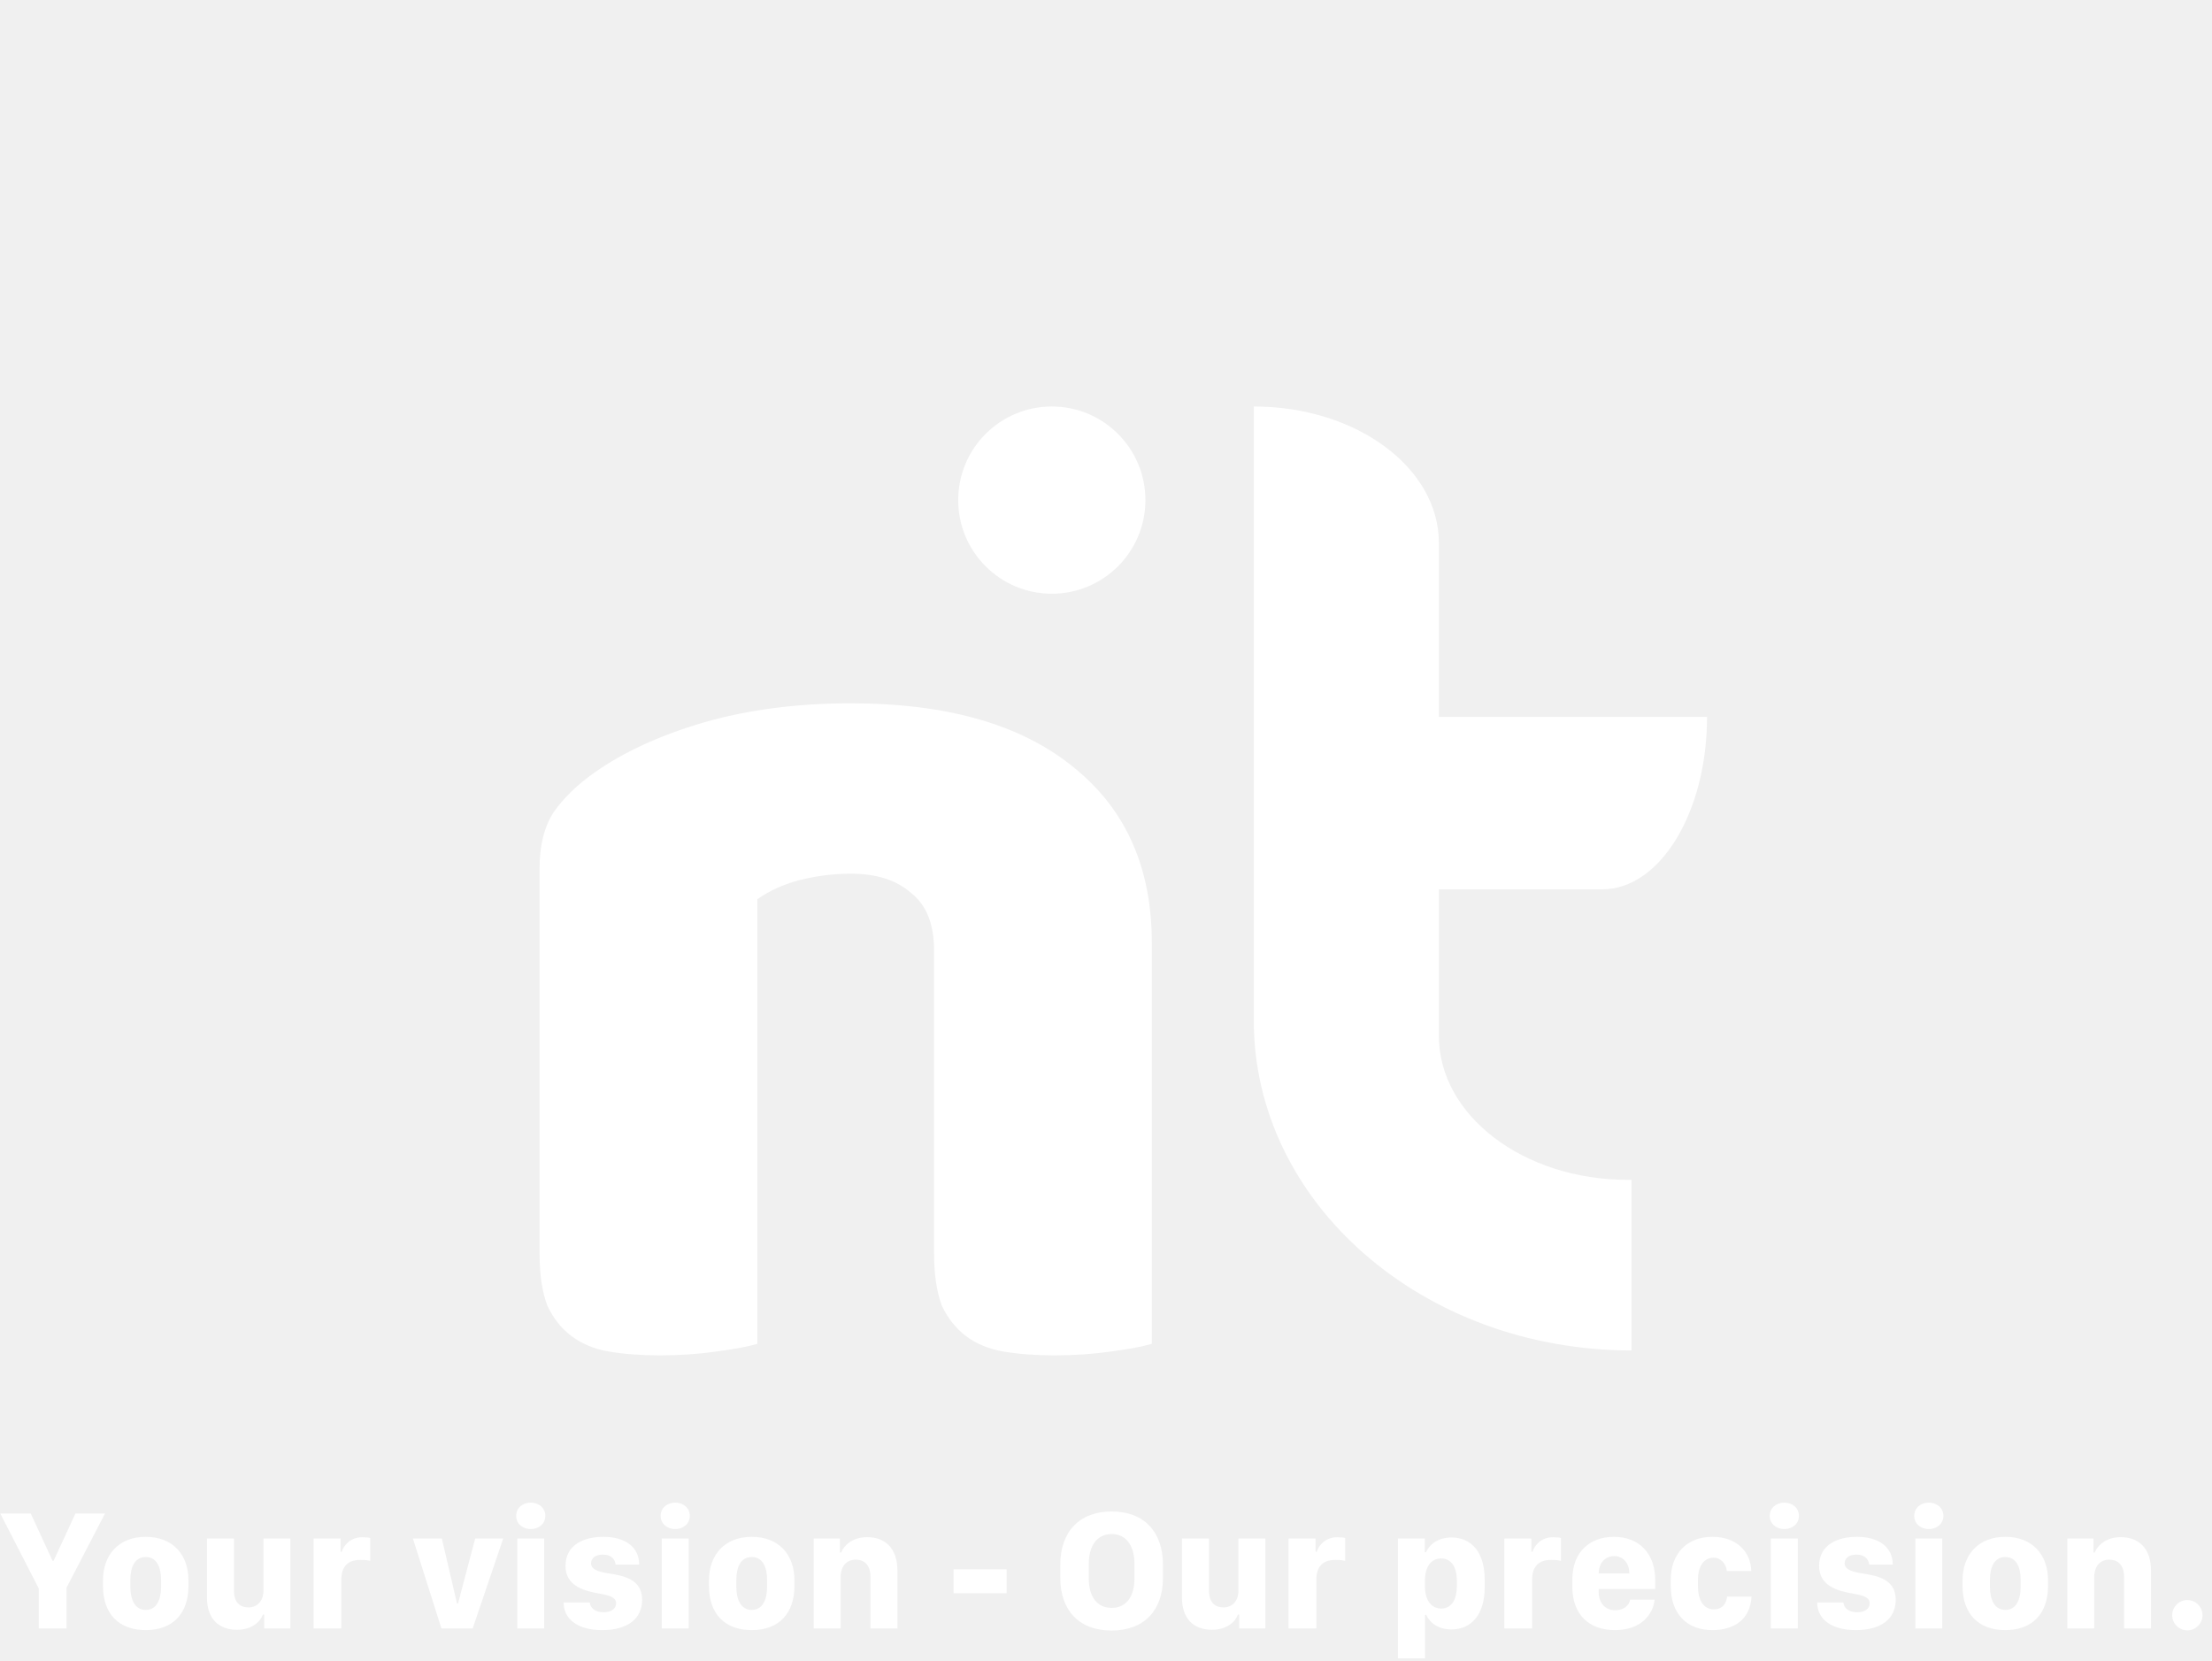
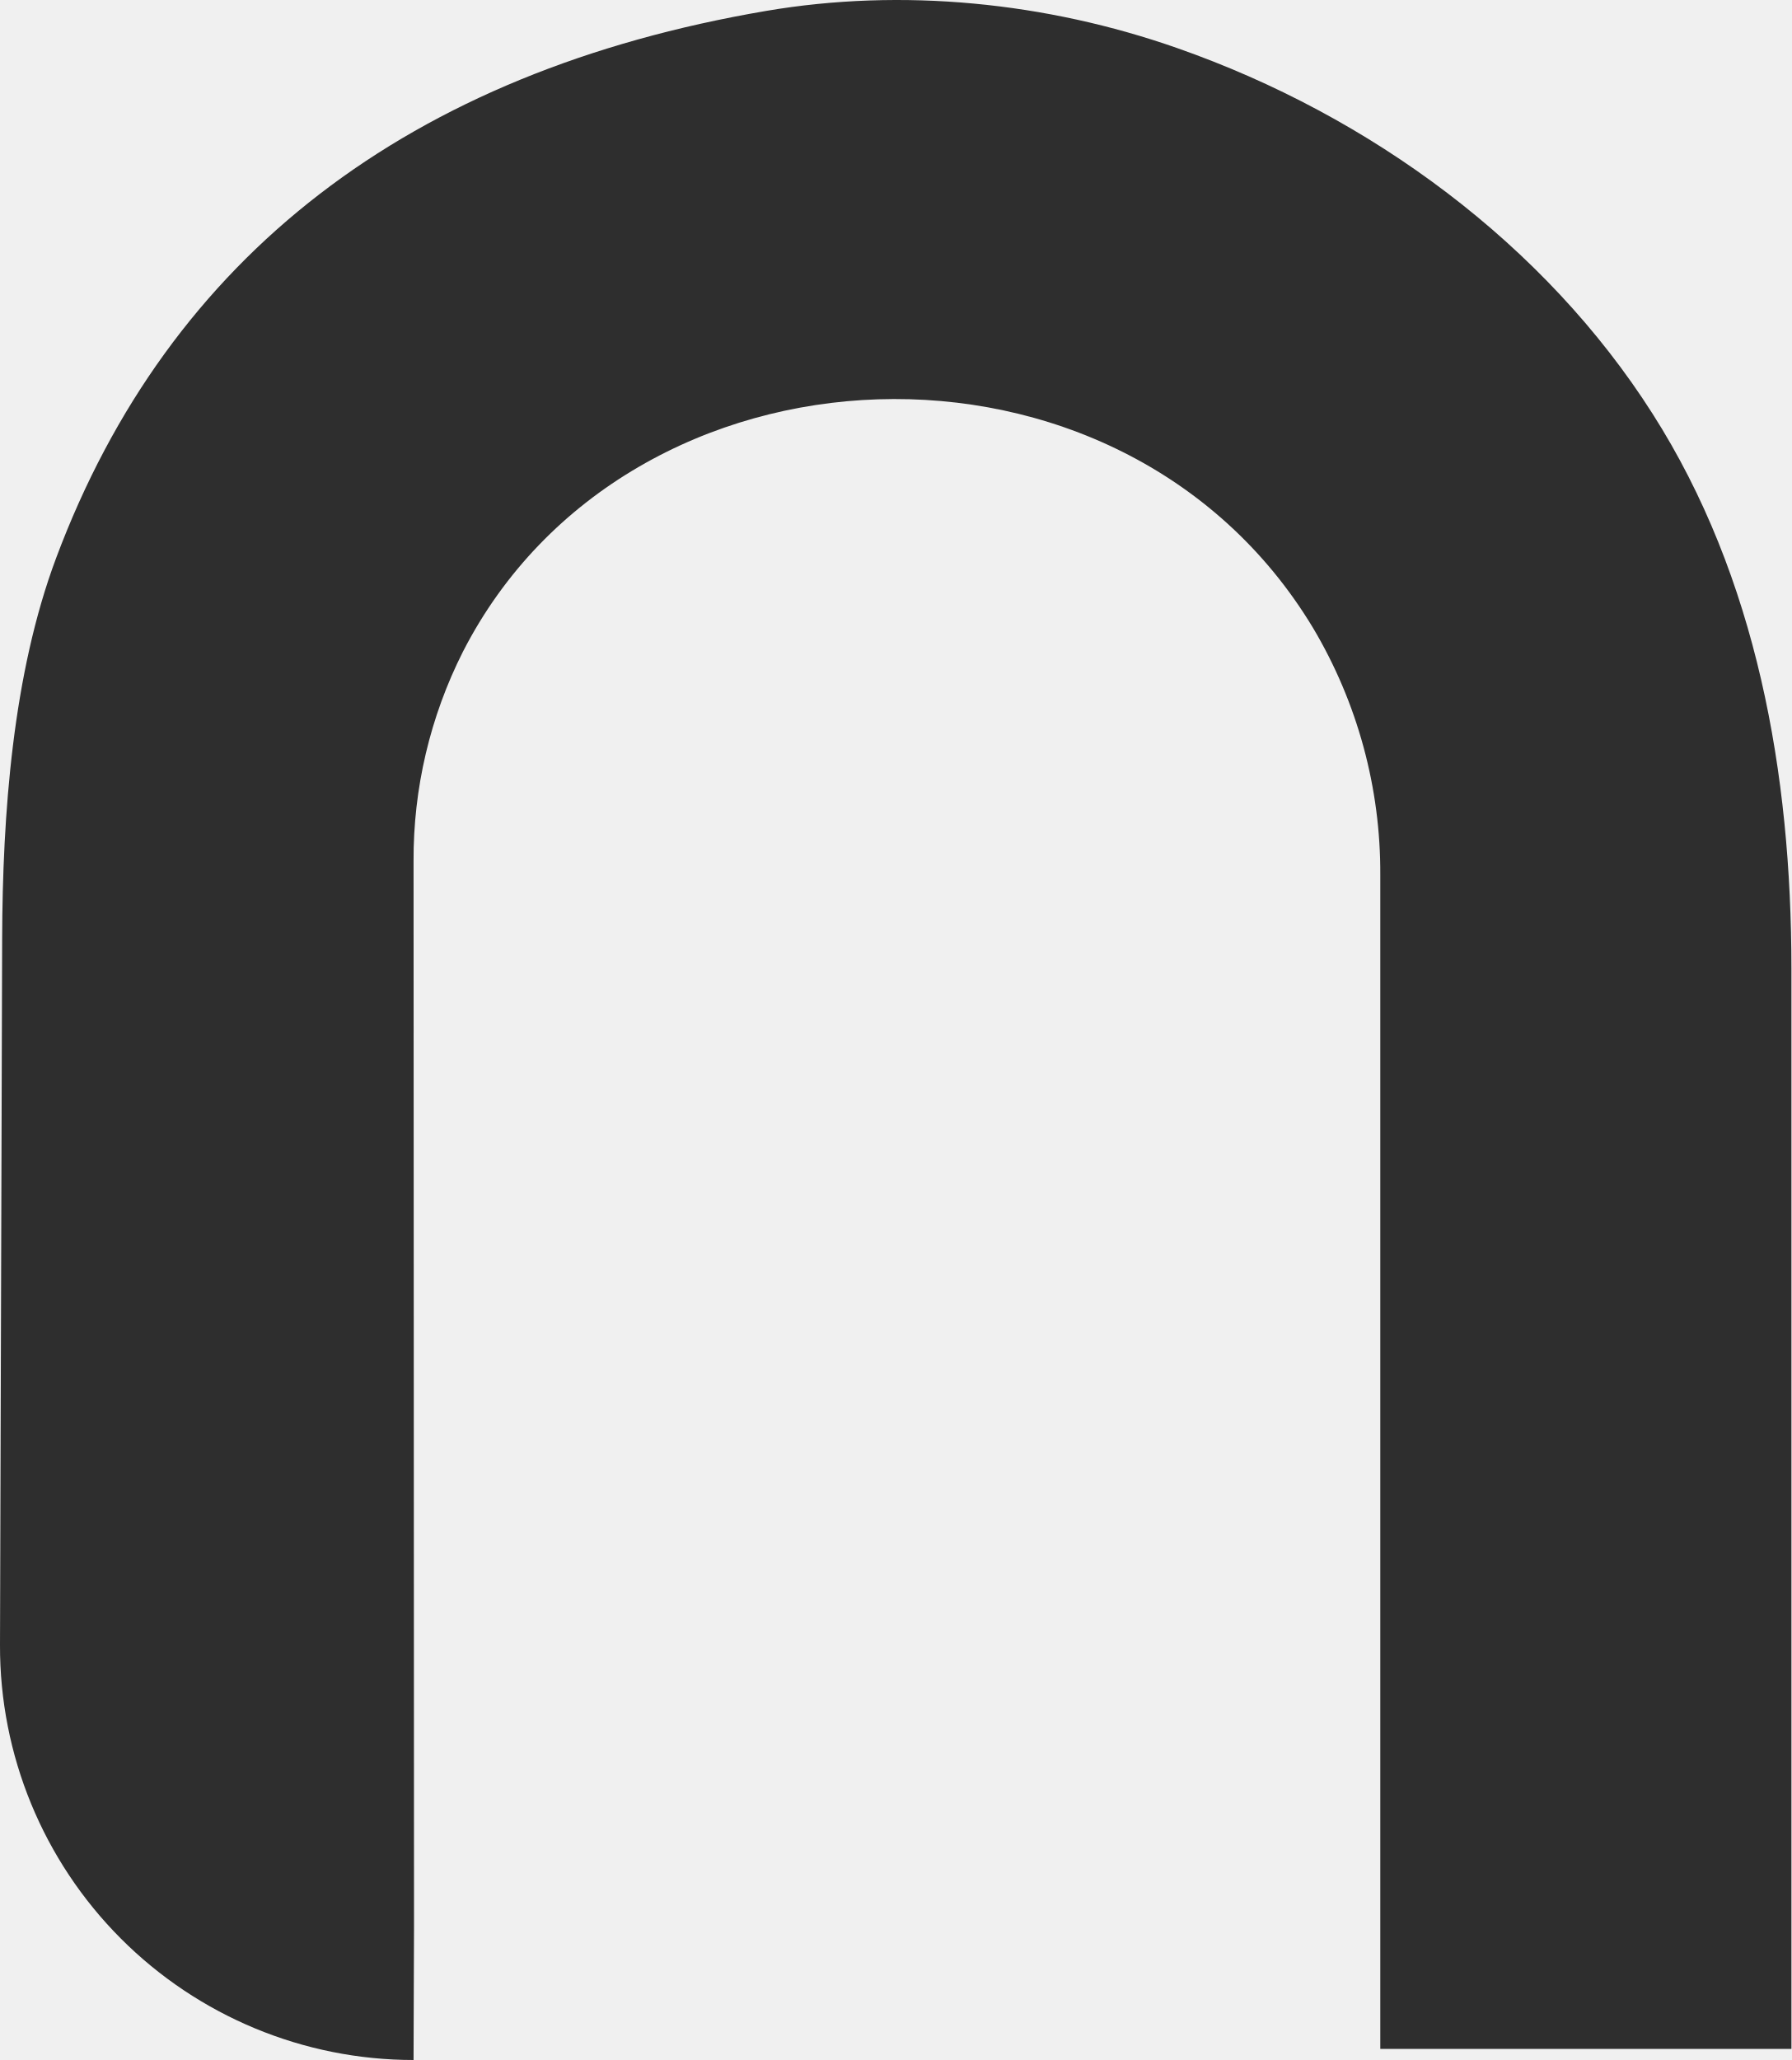
- <svg xmlns="http://www.w3.org/2000/svg" width="898" height="674" viewBox="0 0 898 674" fill="none">
-   <path d="M662.335 478.906V548.153C577.582 548.153 509 488.274 509 414.279V165C550.527 165 584.133 189.78 584.133 220.396V420.438C584.133 452.759 618.424 478.914 660.8 478.914" fill="white" />
-   <path d="M581 361H650.41C673.955 361 693 329.696 693 291H581" fill="white" />
-   <path d="M379.2 385.84C379.2 375.093 376.08 367.293 369.84 362.44C363.947 357.24 355.8 354.64 345.4 354.64C338.467 354.64 331.533 355.507 324.6 357.24C318.013 358.973 312.293 361.573 307.44 365.04V545.48C303.973 546.52 298.427 547.56 290.8 548.6C283.52 549.64 275.893 550.16 267.92 550.16C260.293 550.16 253.36 549.64 247.12 548.6C241.227 547.56 236.2 545.48 232.04 542.36C227.88 539.24 224.587 535.08 222.16 529.88C220.08 524.333 219.04 517.227 219.04 508.56V352.56C219.04 343.2 220.947 335.573 224.76 329.68C228.92 323.787 234.467 318.413 241.4 313.56C253.187 305.24 267.92 298.48 285.6 293.28C303.627 288.08 323.56 285.48 345.4 285.48C384.573 285.48 414.733 294.147 435.88 311.48C457.027 328.467 467.6 352.213 467.6 382.72V545.48C464.133 546.52 458.587 547.56 450.96 548.6C443.68 549.64 436.053 550.16 428.08 550.16C420.453 550.16 413.52 549.64 407.28 548.6C401.387 547.56 396.36 545.48 392.2 542.36C388.04 539.24 384.747 535.08 382.32 529.88C380.24 524.333 379.2 517.227 379.2 508.56V385.84Z" fill="white" />
-   <circle cx="427" cy="203" r="38" fill="white" />
-   <path d="M27.011 661V644.457L42.631 614.345H30.634L21.747 633.554H21.337L12.484 614.345H0.111L15.731 644.765V661H27.011ZM59.172 623.812C48.098 623.812 41.809 631.229 41.809 641.483V643.808C41.809 654.848 48.064 661.684 59.172 661.684C70.247 661.684 76.502 654.848 76.502 643.773V641.415C76.502 631.161 70.247 623.812 59.172 623.812ZM59.172 632.016C63.718 632.016 65.393 636.288 65.393 641.312V644.115C65.393 648.866 63.821 653.48 59.172 653.48C54.49 653.48 52.918 648.832 52.918 644.115V641.312C52.918 636.356 54.558 632.016 59.172 632.016ZM117.892 624.496H106.954V645.517C106.954 650.199 104.186 652.455 100.87 652.455C98.068 652.455 94.991 651.122 94.991 645.619V624.496H84.02V648.456C84.02 657.172 88.873 661.547 96.222 661.547C102.408 661.547 105.724 658.163 106.749 655.36H107.262V661H117.892V624.496ZM127.29 661H138.569V641.312C138.569 636.425 140.688 633.178 146.294 633.178C147.9 633.178 149.507 633.314 150.293 633.588V624.291C149.575 624.086 148.55 623.983 147.012 623.983C142.158 623.983 139.458 627.436 138.774 629.862H138.262V624.496H127.29V661ZM179.206 661H191.887L204.294 624.496H192.912L185.939 650.883H185.529L179.377 624.496H167.619L179.206 661ZM210.001 661H220.938V624.496H210.001V661ZM209.556 615.302C209.556 618.549 212.222 620.668 215.469 620.668C218.716 620.668 221.382 618.549 221.382 615.302C221.382 612.055 218.716 609.936 215.469 609.936C212.222 609.936 209.556 612.055 209.556 615.302ZM229.584 635.57C229.584 642.406 234.745 645.106 241.137 646.439C245.546 647.328 250.126 647.67 250.126 650.814C250.126 652.763 248.451 654.438 244.999 654.438C241.718 654.438 239.667 652.797 239.428 650.473H228.798C228.798 656.967 234.233 661.684 244.487 661.684C254.809 661.684 260.688 657.035 260.688 649.413C260.688 642.885 256.279 640.287 249.613 639.091C245.478 638.339 239.941 637.929 239.941 634.579C239.941 632.494 241.718 631.024 244.726 631.024C248.349 631.024 249.682 633.075 249.921 635.092H259.491C259.491 627.846 253.647 623.812 244.931 623.812C236.796 623.812 229.584 627.23 229.584 635.57ZM268.65 661H279.588V624.496H268.65V661ZM268.206 615.302C268.206 618.549 270.872 620.668 274.119 620.668C277.366 620.668 280.032 618.549 280.032 615.302C280.032 612.055 277.366 609.936 274.119 609.936C270.872 609.936 268.206 612.055 268.206 615.302ZM305.187 623.812C294.113 623.812 287.824 631.229 287.824 641.483V643.808C287.824 654.848 294.079 661.684 305.187 661.684C316.261 661.684 322.516 654.848 322.516 643.773V641.415C322.516 631.161 316.261 623.812 305.187 623.812ZM305.187 632.016C309.733 632.016 311.408 636.288 311.408 641.312V644.115C311.408 648.866 309.835 653.48 305.187 653.48C300.504 653.48 298.932 648.832 298.932 644.115V641.312C298.932 636.356 300.573 632.016 305.187 632.016ZM330.342 661H341.279V640.15C341.279 635.741 343.706 633.075 347.397 633.075C350.371 633.075 353.379 634.75 353.379 640.014V661H364.316V637.45C364.316 628.529 359.395 623.949 352.046 623.949C345.825 623.949 342.51 627.538 341.484 630.17H340.972V624.496H330.342V661ZM408.645 646.713V637.006H387.112V646.713H408.645ZM442.001 634.955C442.001 626.889 445.761 622.685 451.298 622.685C456.801 622.685 460.561 626.889 460.561 634.955V640.561C460.561 648.661 456.801 652.66 451.298 652.66C445.761 652.66 442.001 648.661 442.001 640.561V634.955ZM430.449 640.526C430.449 653.651 438.071 661.854 451.264 661.854C464.492 661.854 472.114 653.651 472.114 640.526V635.092C472.114 621.898 464.526 613.524 451.332 613.524C438.139 613.524 430.449 621.83 430.449 635.092V640.526ZM513.709 624.496H502.771V645.517C502.771 650.199 500.003 652.455 496.688 652.455C493.885 652.455 490.809 651.122 490.809 645.619V624.496H479.837V648.456C479.837 657.172 484.69 661.547 492.039 661.547C498.226 661.547 501.541 658.163 502.566 655.36H503.079V661H513.709V624.496ZM523.107 661H534.386V641.312C534.386 636.425 536.505 633.178 542.111 633.178C543.717 633.178 545.324 633.314 546.11 633.588V624.291C545.392 624.086 544.367 623.983 542.829 623.983C537.975 623.983 535.275 627.436 534.591 629.862H534.079V624.496H523.107V661ZM589.208 661.41C597.377 661.41 602.743 655.326 602.743 644.218V641.244C602.743 630.067 597.343 624.086 589.276 624.086C584.252 624.086 580.595 626.444 578.92 630.067H578.407V624.496H567.504V673.134H578.51V655.497H578.988C580.629 659.052 584.252 661.41 589.208 661.41ZM585.106 652.934C581.141 652.934 578.475 649.652 578.475 643.842V641.586C578.475 635.81 581.107 632.597 585.038 632.597C588.934 632.597 591.43 635.707 591.43 641.586V643.842C591.43 649.857 588.866 652.934 585.106 652.934ZM610.705 661H621.985V641.312C621.985 636.425 624.104 633.178 629.709 633.178C631.316 633.178 632.922 633.314 633.708 633.588V624.291C632.991 624.086 631.965 623.983 630.427 623.983C625.574 623.983 622.873 627.436 622.19 629.862H621.677V624.496H610.705V661ZM655.616 661.684C666.451 661.684 671.168 655.053 671.715 649.311H661.769C661.324 652.011 658.897 653.617 655.65 653.617C651.891 653.617 649.02 650.849 649.02 646.2V644.97H671.954V641.312C671.954 630.546 665.392 623.812 655.206 623.812C645.602 623.812 638.321 629.794 638.321 641.142V644.047C638.321 655.668 645.362 661.684 655.616 661.684ZM649.02 638.681V638.646C649.02 634.613 651.549 631.64 655.309 631.64C659.034 631.64 661.461 634.613 661.461 638.646V638.681H649.02ZM678.276 643.876C678.276 655.053 684.839 661.684 695.161 661.684C703.945 661.684 710.576 657.377 711.054 648.08H701.142C700.869 650.78 699.399 653.241 695.673 653.241C691.743 653.241 689.316 649.755 689.316 643.773V641.244C689.316 635.741 691.743 632.289 695.639 632.289C698.647 632.289 700.732 634.75 701.04 637.689H710.952C710.781 629.794 704.902 623.812 695.195 623.812C684.599 623.812 678.276 630.922 678.276 641.21V643.876ZM718.914 661H729.852V624.496H718.914V661ZM718.47 615.302C718.47 618.549 721.136 620.668 724.383 620.668C727.63 620.668 730.296 618.549 730.296 615.302C730.296 612.055 727.63 609.936 724.383 609.936C721.136 609.936 718.47 612.055 718.47 615.302ZM738.498 635.57C738.498 642.406 743.659 645.106 750.051 646.439C754.46 647.328 759.04 647.67 759.04 650.814C759.04 652.763 757.365 654.438 753.913 654.438C750.632 654.438 748.581 652.797 748.342 650.473H737.712C737.712 656.967 743.146 661.684 753.4 661.684C763.722 661.684 769.601 657.035 769.601 649.413C769.601 642.885 765.192 640.287 758.527 639.091C754.391 638.339 748.854 637.929 748.854 634.579C748.854 632.494 750.632 631.024 753.639 631.024C757.263 631.024 758.596 633.075 758.835 635.092H768.405C768.405 627.846 762.56 623.812 753.845 623.812C745.71 623.812 738.498 627.23 738.498 635.57ZM777.564 661H788.501V624.496H777.564V661ZM777.12 615.302C777.12 618.549 779.786 620.668 783.033 620.668C786.28 620.668 788.946 618.549 788.946 615.302C788.946 612.055 786.28 609.936 783.033 609.936C779.786 609.936 777.12 612.055 777.12 615.302ZM814.101 623.812C803.026 623.812 796.737 631.229 796.737 641.483V643.808C796.737 654.848 802.992 661.684 814.101 661.684C825.175 661.684 831.43 654.848 831.43 643.773V641.415C831.43 631.161 825.175 623.812 814.101 623.812ZM814.101 632.016C818.646 632.016 820.321 636.288 820.321 641.312V644.115C820.321 648.866 818.749 653.48 814.101 653.48C809.418 653.48 807.846 648.832 807.846 644.115V641.312C807.846 636.356 809.486 632.016 814.101 632.016ZM839.255 661H850.193V640.15C850.193 635.741 852.62 633.075 856.311 633.075C859.285 633.075 862.293 634.75 862.293 640.014V661H873.23V637.45C873.23 628.529 868.308 623.949 860.96 623.949C854.739 623.949 851.423 627.538 850.398 630.17H849.885V624.496H839.255V661ZM881.842 655.634C881.842 659.018 884.611 661.786 887.994 661.786C891.378 661.786 894.147 659.018 894.147 655.634C894.147 652.25 891.378 649.481 887.994 649.481C884.611 649.481 881.842 652.25 881.842 655.634Z" fill="white" />
+ <svg xmlns="http://www.w3.org/2000/svg" id="Lager_1" data-name="Lager 1" viewBox="0 0 390.98 449.55">
+   <defs>
+     <style>.cls-1,.cls-2{fill:#2e2e2e;}.cls-1{stroke:#fff;stroke-miterlimit:10;stroke-width:72.75px;}</style>
+   </defs>
+   <path class="cls-1" d="M1183.56,780.77" transform="translate(-568.16 -386.72)" />
+   <path class="cls-2" d="M658.42,836.27l.1-29.22-.1-232.35a100.35,100.35,0,0,1,10.78-45.77c36.07-70.44,143.68-74.69,185.54-5.17a104.4,104.4,0,0,1,14.67,53.9V833.85h89.73V598c0-42.38-7.54-85.29-30.31-121C905.35,440.09,867.34,412,825.05,397.2c-28.53-10-59.93-13.17-89.73-8.09-77.8,13.27-130.22,53.44-154.9,119.36-9.5,25.36-11.71,56-11.79,83.12l-.47,154.14A90.27,90.27,0,0,0,658.42,836.27Z" transform="translate(-568.16 -386.72)" />
</svg>
